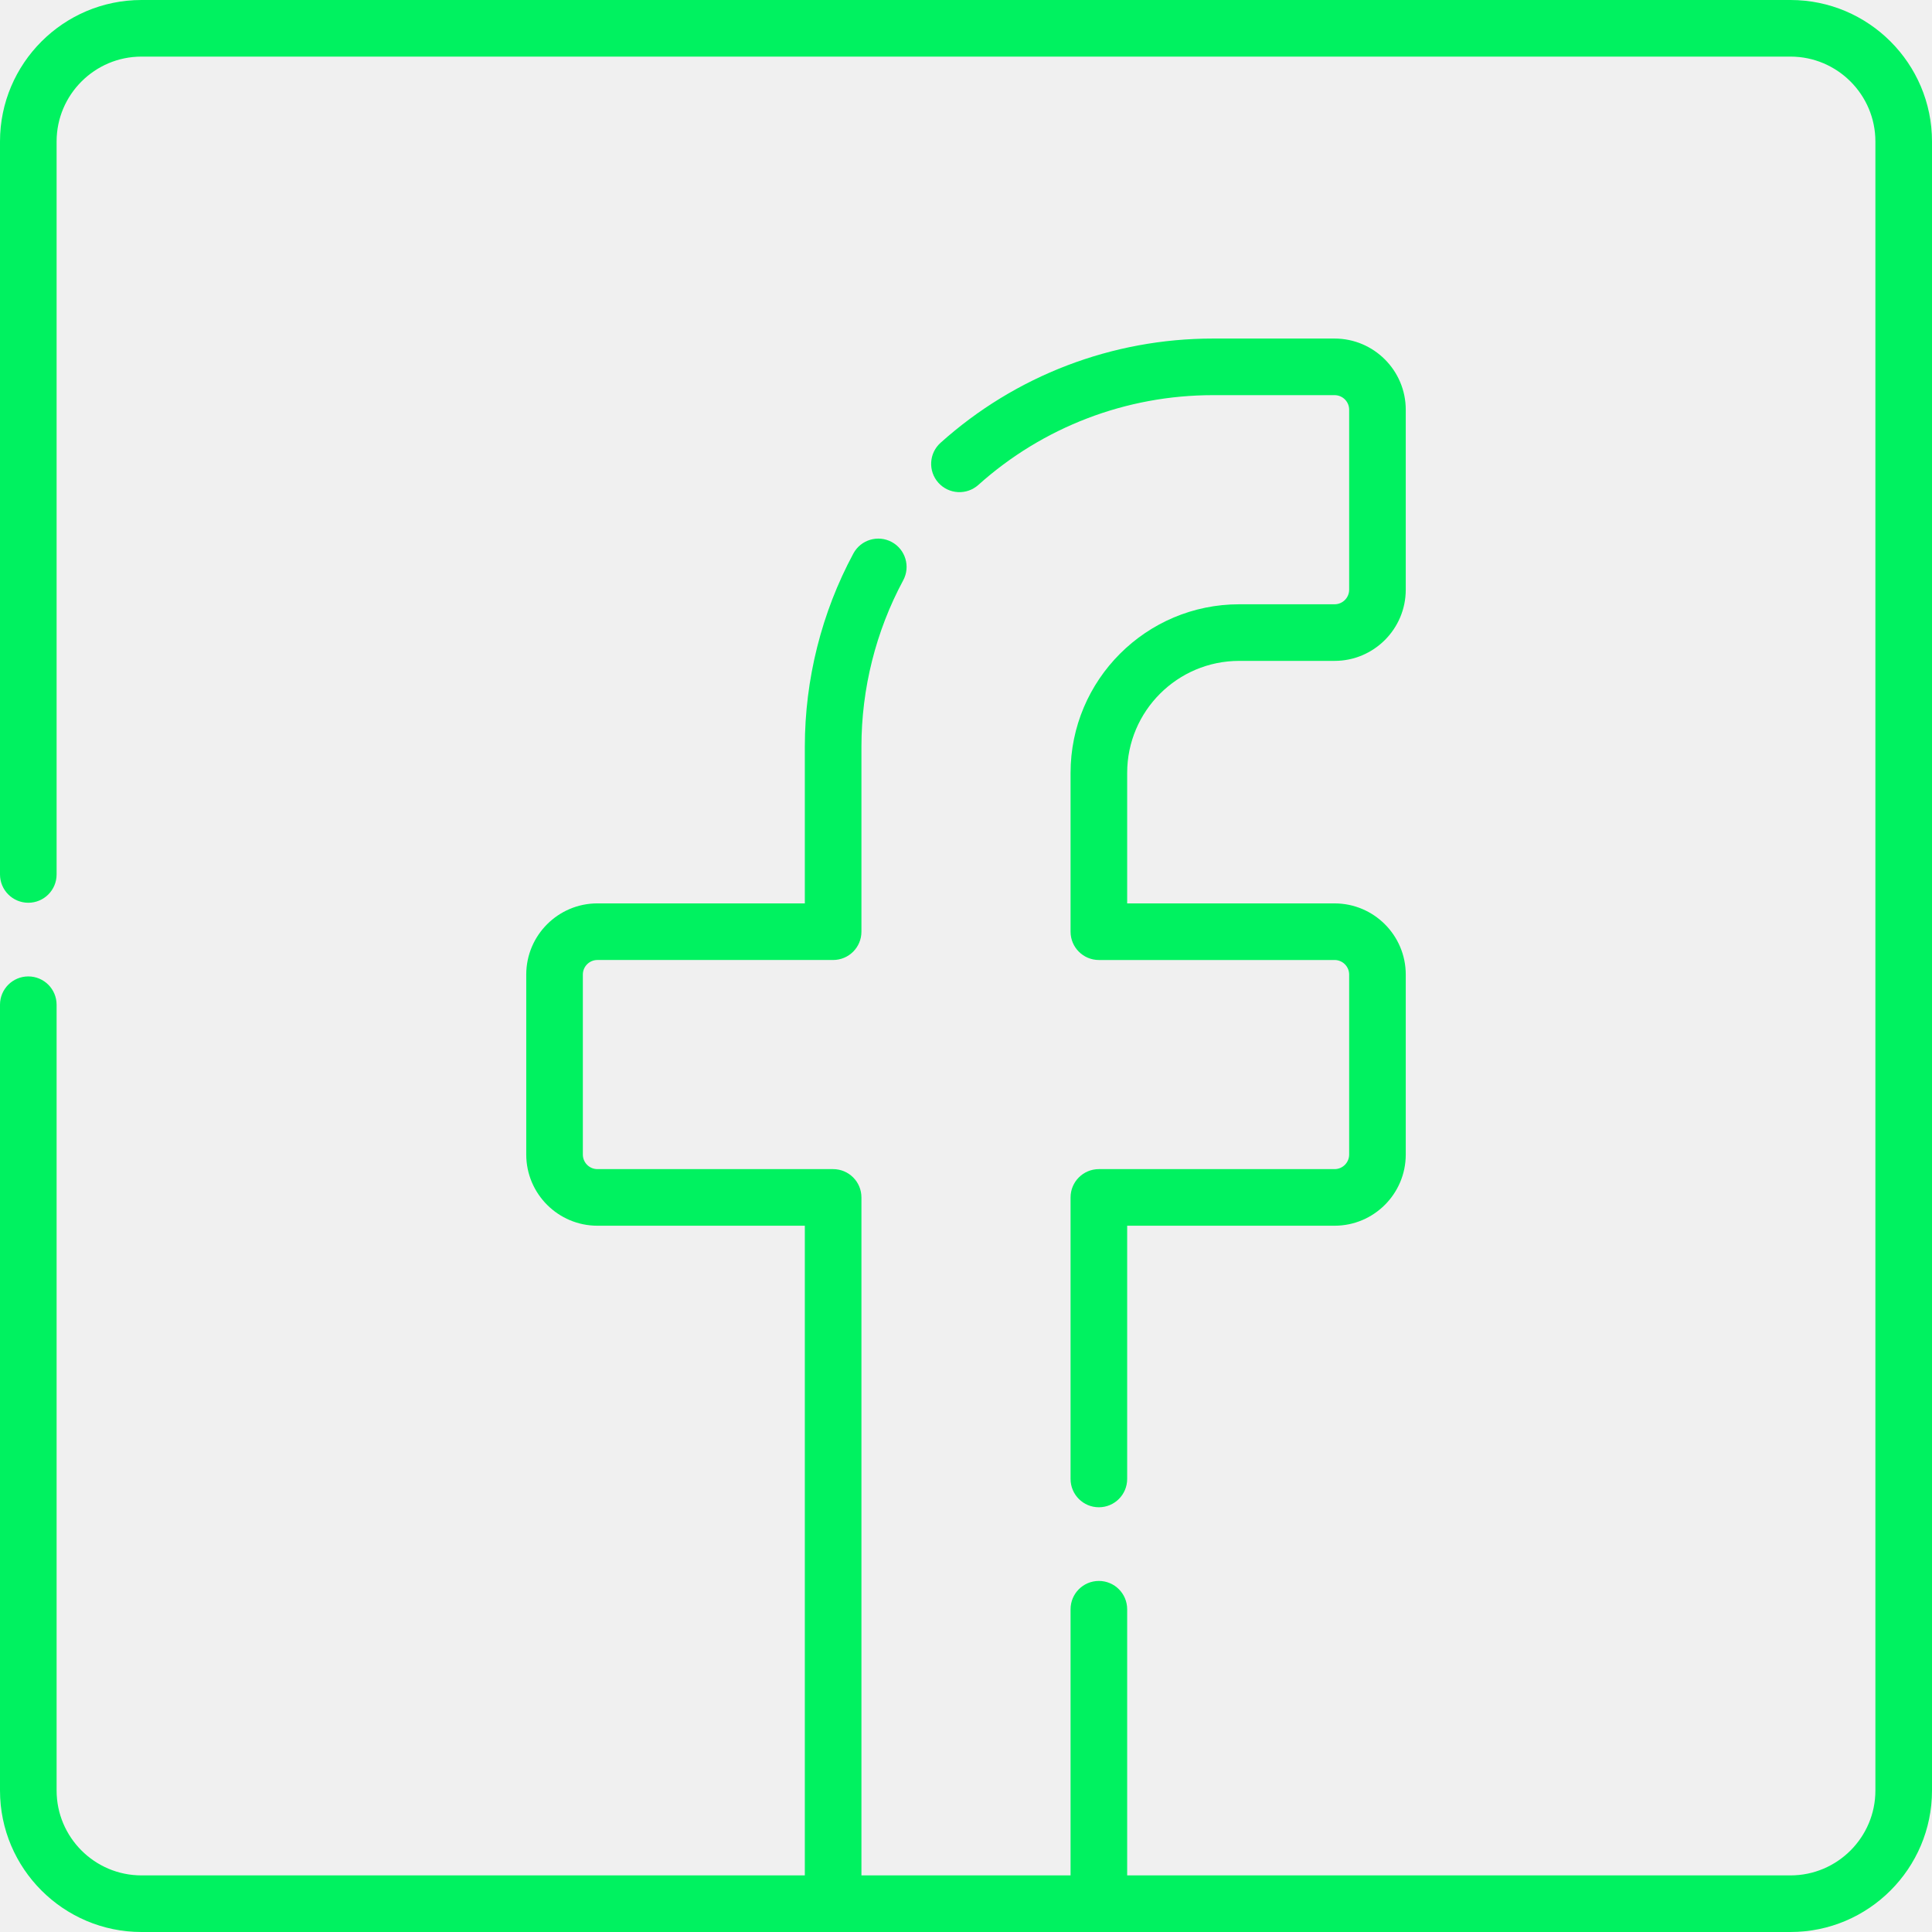
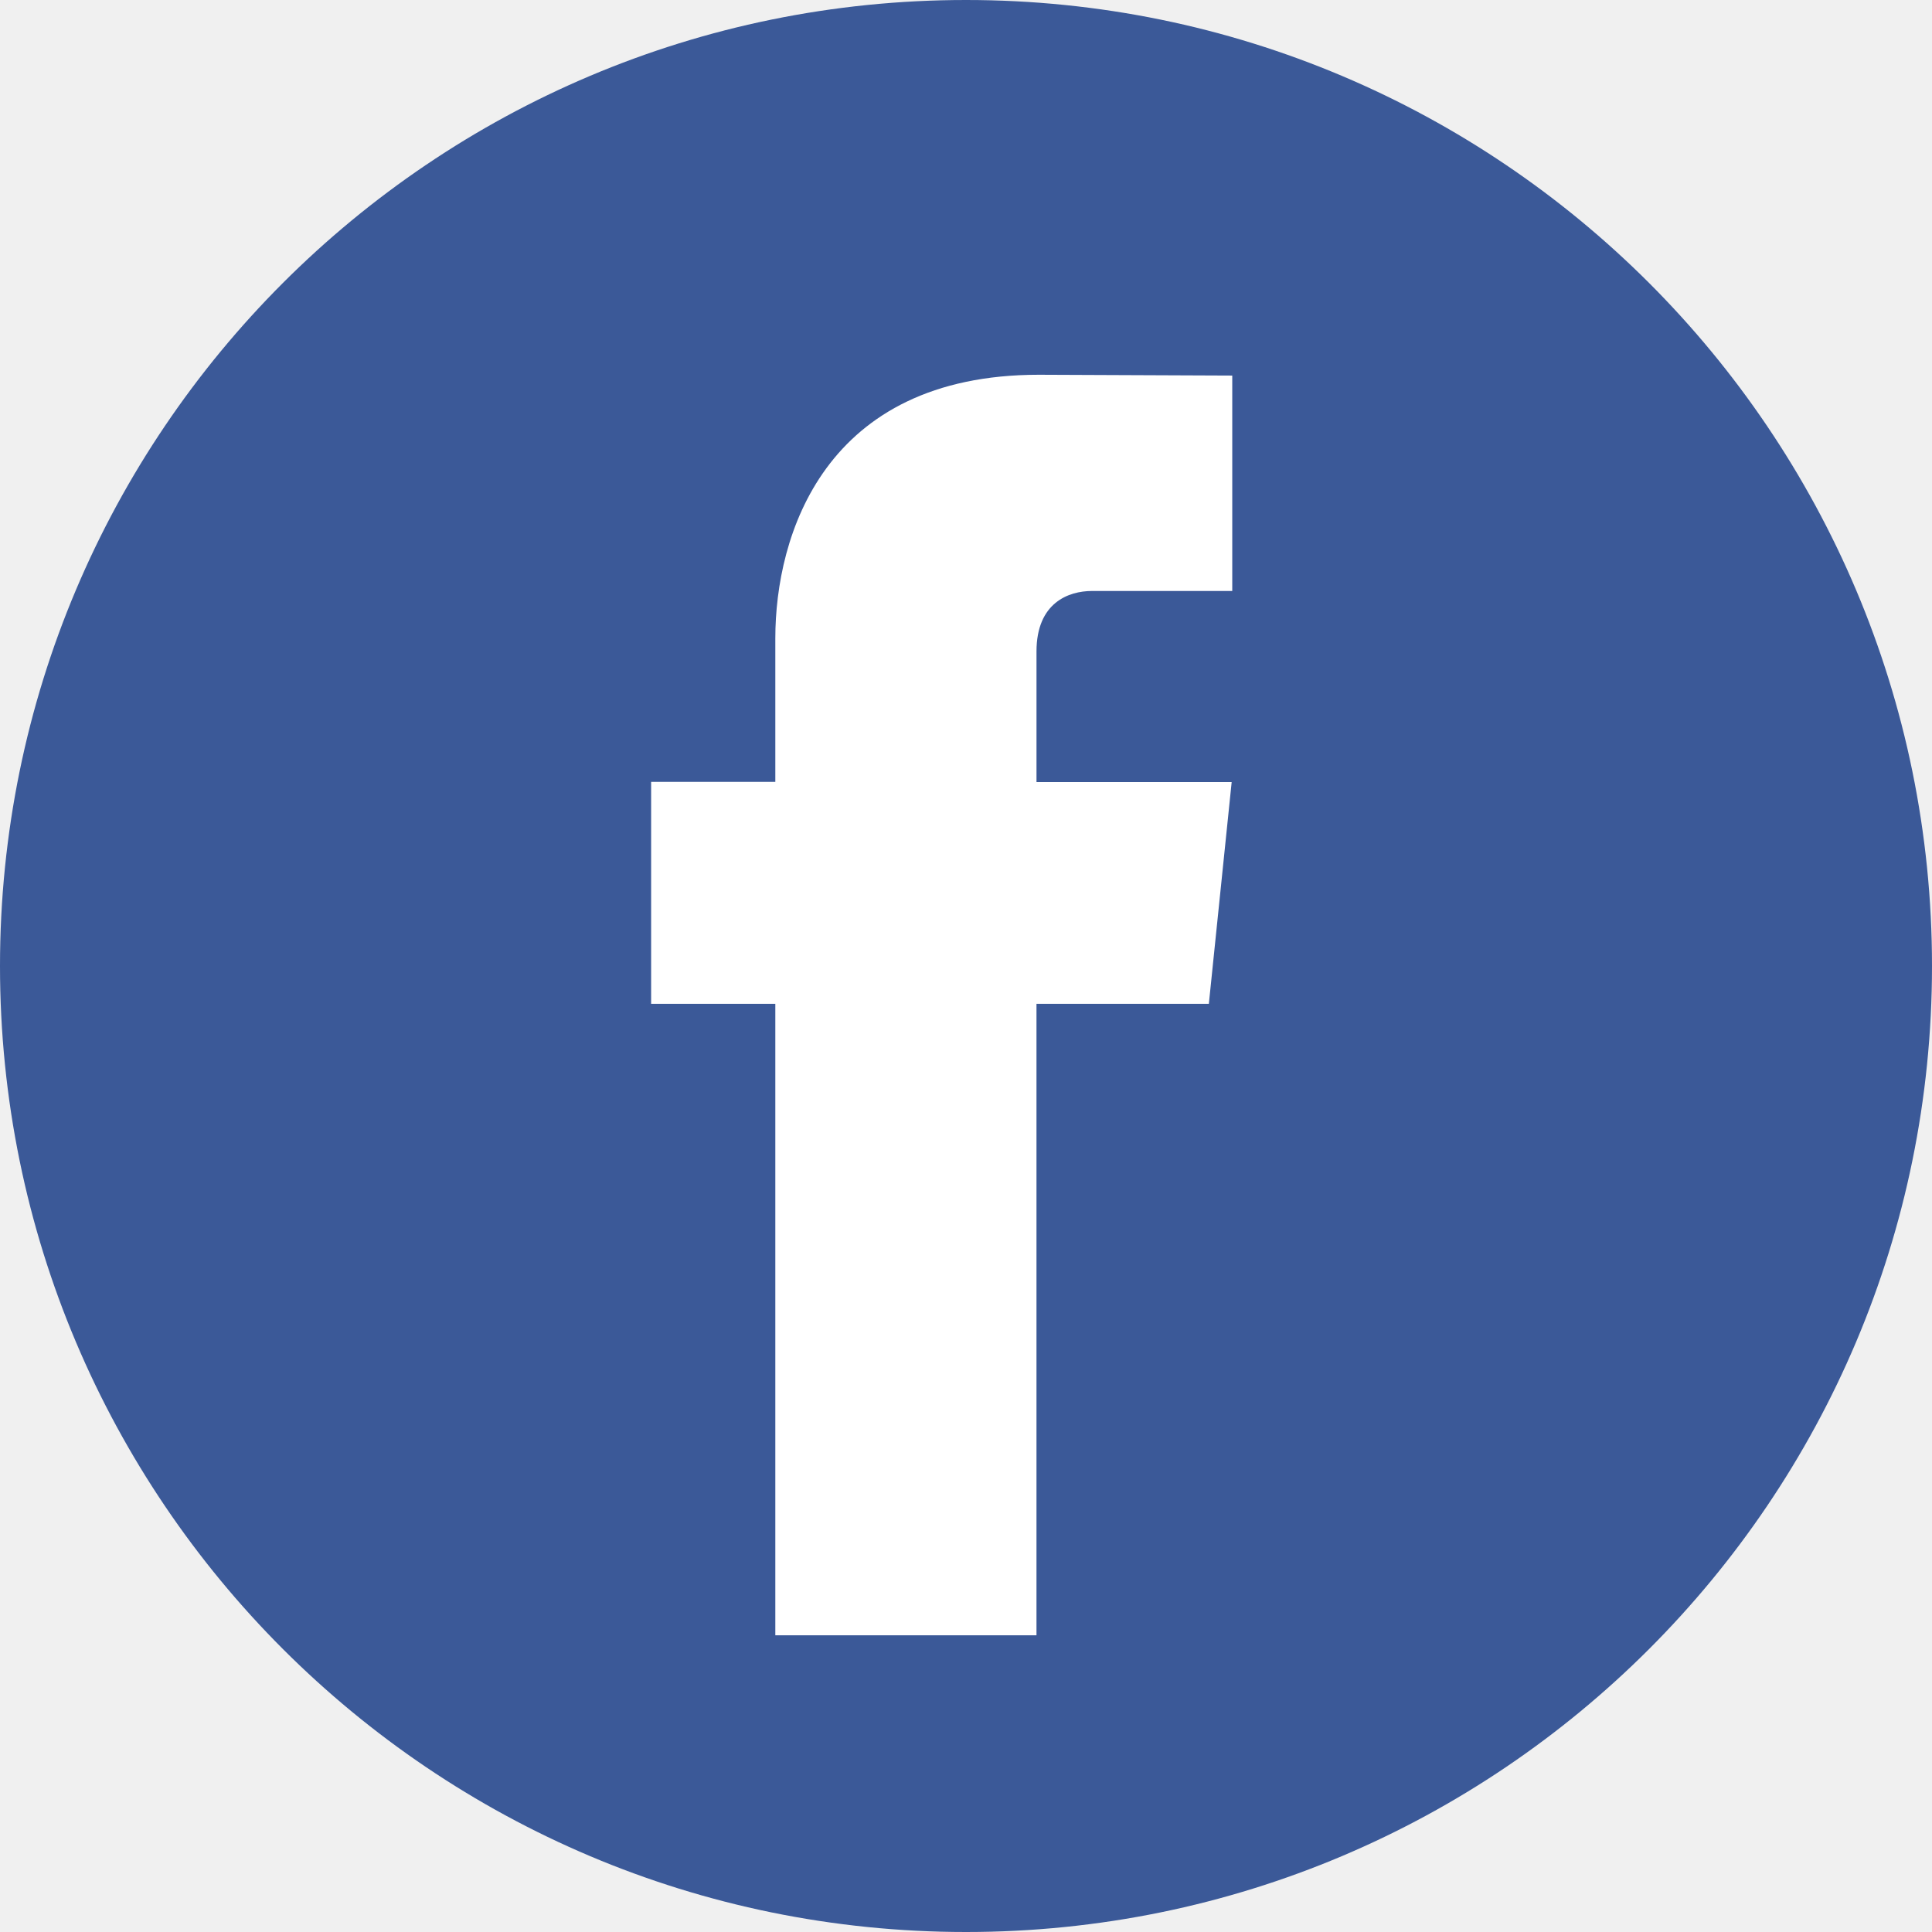
- <svg xmlns="http://www.w3.org/2000/svg" width="512" height="512" viewBox="0 0 512 512" fill="none">
-   <path d="M328.398 175.141H353.68C364.078 175.141 372.539 166.68 372.539 156.281V108.574C372.539 98.18 364.078 89.719 353.68 89.719H321.445C294.754 89.719 269.113 99.527 249.258 117.344C246.172 120.109 245.914 124.848 248.68 127.934C251.445 131.016 256.187 131.273 259.273 128.508C276.375 113.168 298.457 104.719 321.445 104.719H353.68C355.809 104.719 357.539 106.449 357.539 108.574V156.281C357.539 158.406 355.809 160.141 353.68 160.141H328.398C303.758 160.141 283.711 180.184 283.711 204.824V246.91C283.711 251.051 287.066 254.41 291.211 254.41H353.68C355.809 254.41 357.539 256.141 357.539 258.266V305.973C357.539 308.098 355.809 309.828 353.68 309.828H291.211C287.066 309.828 283.711 313.188 283.711 317.328V391.941C283.711 396.086 287.066 399.441 291.211 399.441C295.352 399.441 298.711 396.086 298.711 391.941V324.828H353.68C364.078 324.828 372.539 316.371 372.539 305.973V258.266C372.539 247.867 364.078 239.41 353.68 239.41H298.711V204.824C298.711 188.457 312.027 175.141 328.398 175.141Z" fill="#00F260" />
-   <path d="M474.5 0H37.5C16.82 0 0 16.82 0 37.5V231.738C0 235.883 3.359 239.238 7.5 239.238C11.641 239.238 15 235.883 15 231.738V37.5C15 25.094 25.094 15 37.5 15H474.5C486.906 15 497 25.094 497 37.5V474.5C497 486.906 486.906 497 474.5 497H298.711V426.465C298.711 422.32 295.352 418.965 291.211 418.965C287.066 418.965 283.711 422.32 283.711 426.465V497H228.289V317.328C228.289 313.188 224.934 309.828 220.789 309.828H158.32C156.191 309.828 154.461 308.098 154.461 305.969V258.266C154.461 256.137 156.191 254.406 158.32 254.406H220.789C224.934 254.406 228.289 251.051 228.289 246.906V197.875C228.289 182.492 232.117 167.25 239.359 153.793C241.324 150.145 239.961 145.598 236.312 143.633C232.664 141.672 228.117 143.035 226.152 146.684C217.738 162.316 213.289 180.02 213.289 197.871V239.406H158.32C147.922 239.406 139.461 247.863 139.461 258.266V305.969C139.461 316.367 147.922 324.828 158.32 324.828H213.289V497H37.5C25.094 497 15 486.906 15 474.5V266.262C15 262.117 11.641 258.762 7.5 258.762C3.359 258.762 0 262.117 0 266.262V474.5C0 495.18 16.82 512 37.5 512H474.5C495.18 512 512 495.18 512 474.5V37.5C512 16.82 495.18 0 474.5 0Z" fill="#00F260" />
+ <svg xmlns="http://www.w3.org/2000/svg" version="1.1" id="Capa_1" x="0px" y="0px" viewBox="0 0 112.196 112.196" style="enable-background:new 0 0 112.196 112.196;" xml:space="preserve">
+   <g>
+     <circle style="fill:#3B5998;" cx="56.098" cy="56.098" r="56.098" />
+     <path style="fill:#FFFFFF;" d="M70.201,58.294h-10.01v36.672H45.025V58.294h-7.213V45.406h7.213v-8.34   c0-5.964,2.833-15.303,15.301-15.303L71.56,21.81v12.51h-8.151c-1.337,0-3.217,0.668-3.217,3.513v7.585h11.334L70.201,58.294z" />
+   </g>
+   <g>
+ </g>
+   <g>
+ </g>
+   <g>
+ </g>
+   <g>
+ </g>
+   <g>
+ </g>
+   <g>
+ </g>
+   <g>
+ </g>
+   <g>
+ </g>
+   <g>
+ </g>
+   <g>
+ </g>
+   <g>
+ </g>
+   <g>
+ </g>
+   <g>
+ </g>
+   <g>
+ </g>
+   <g>
+ </g>
</svg>
